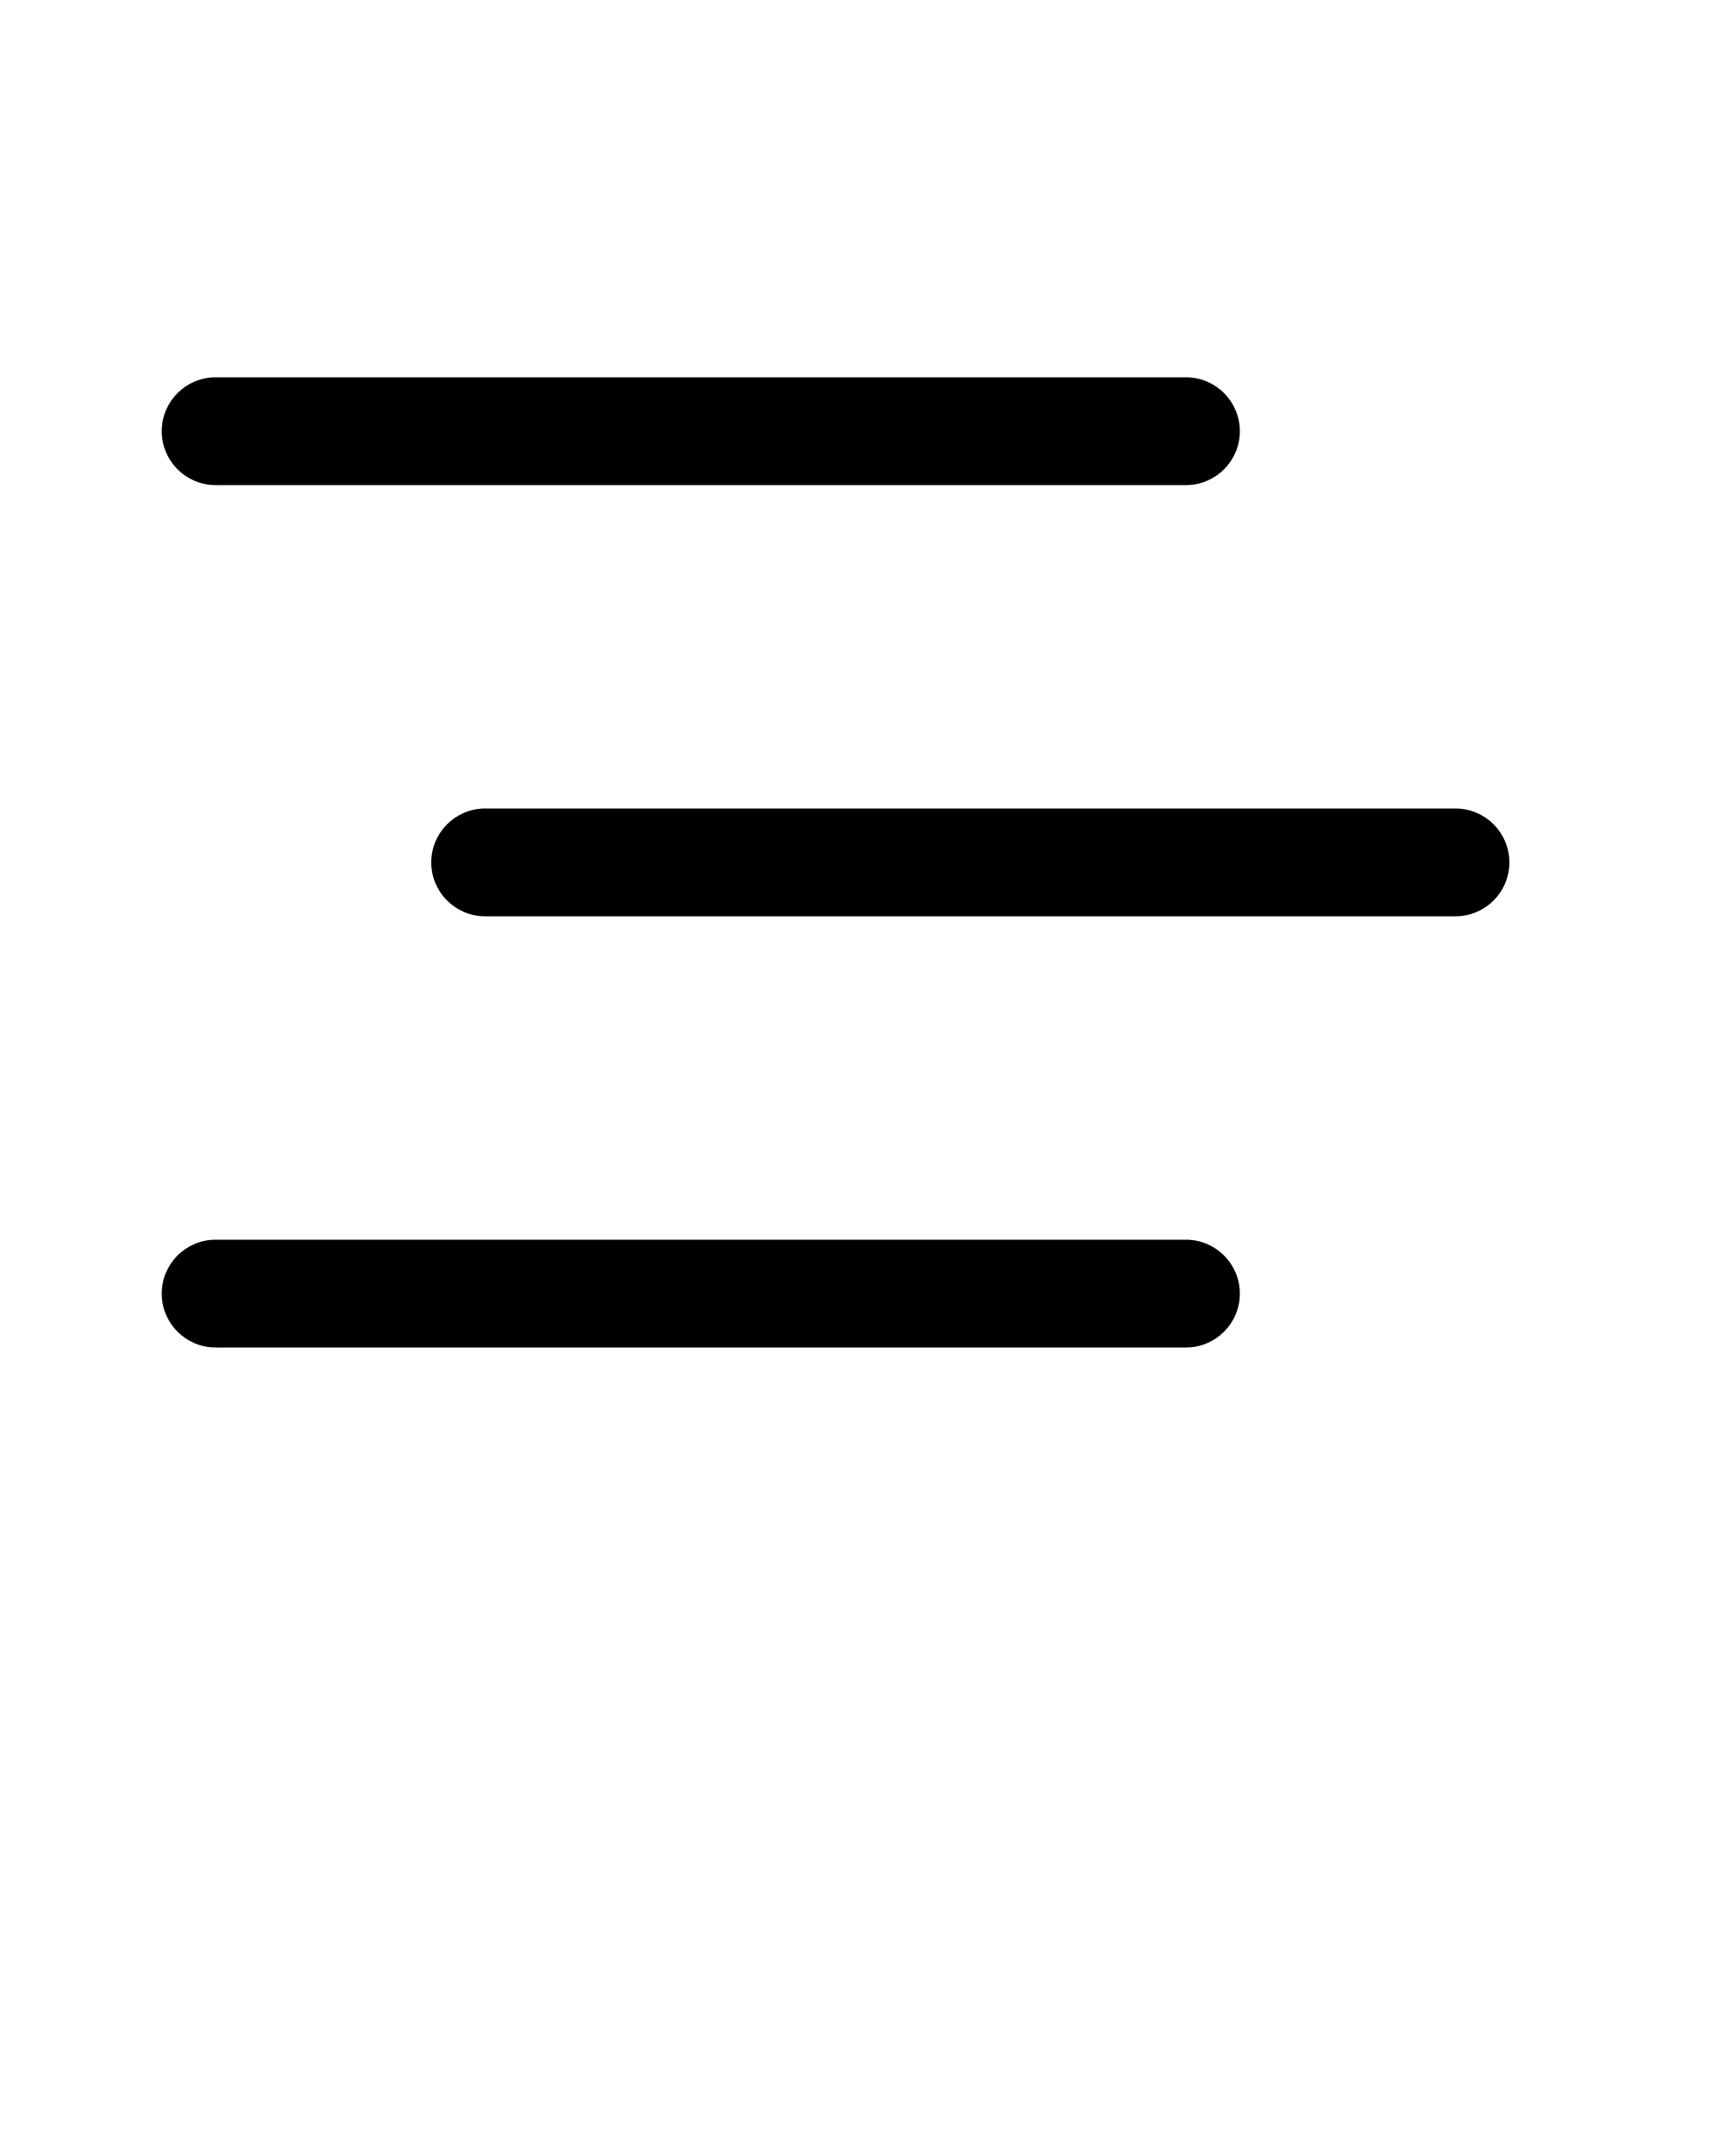
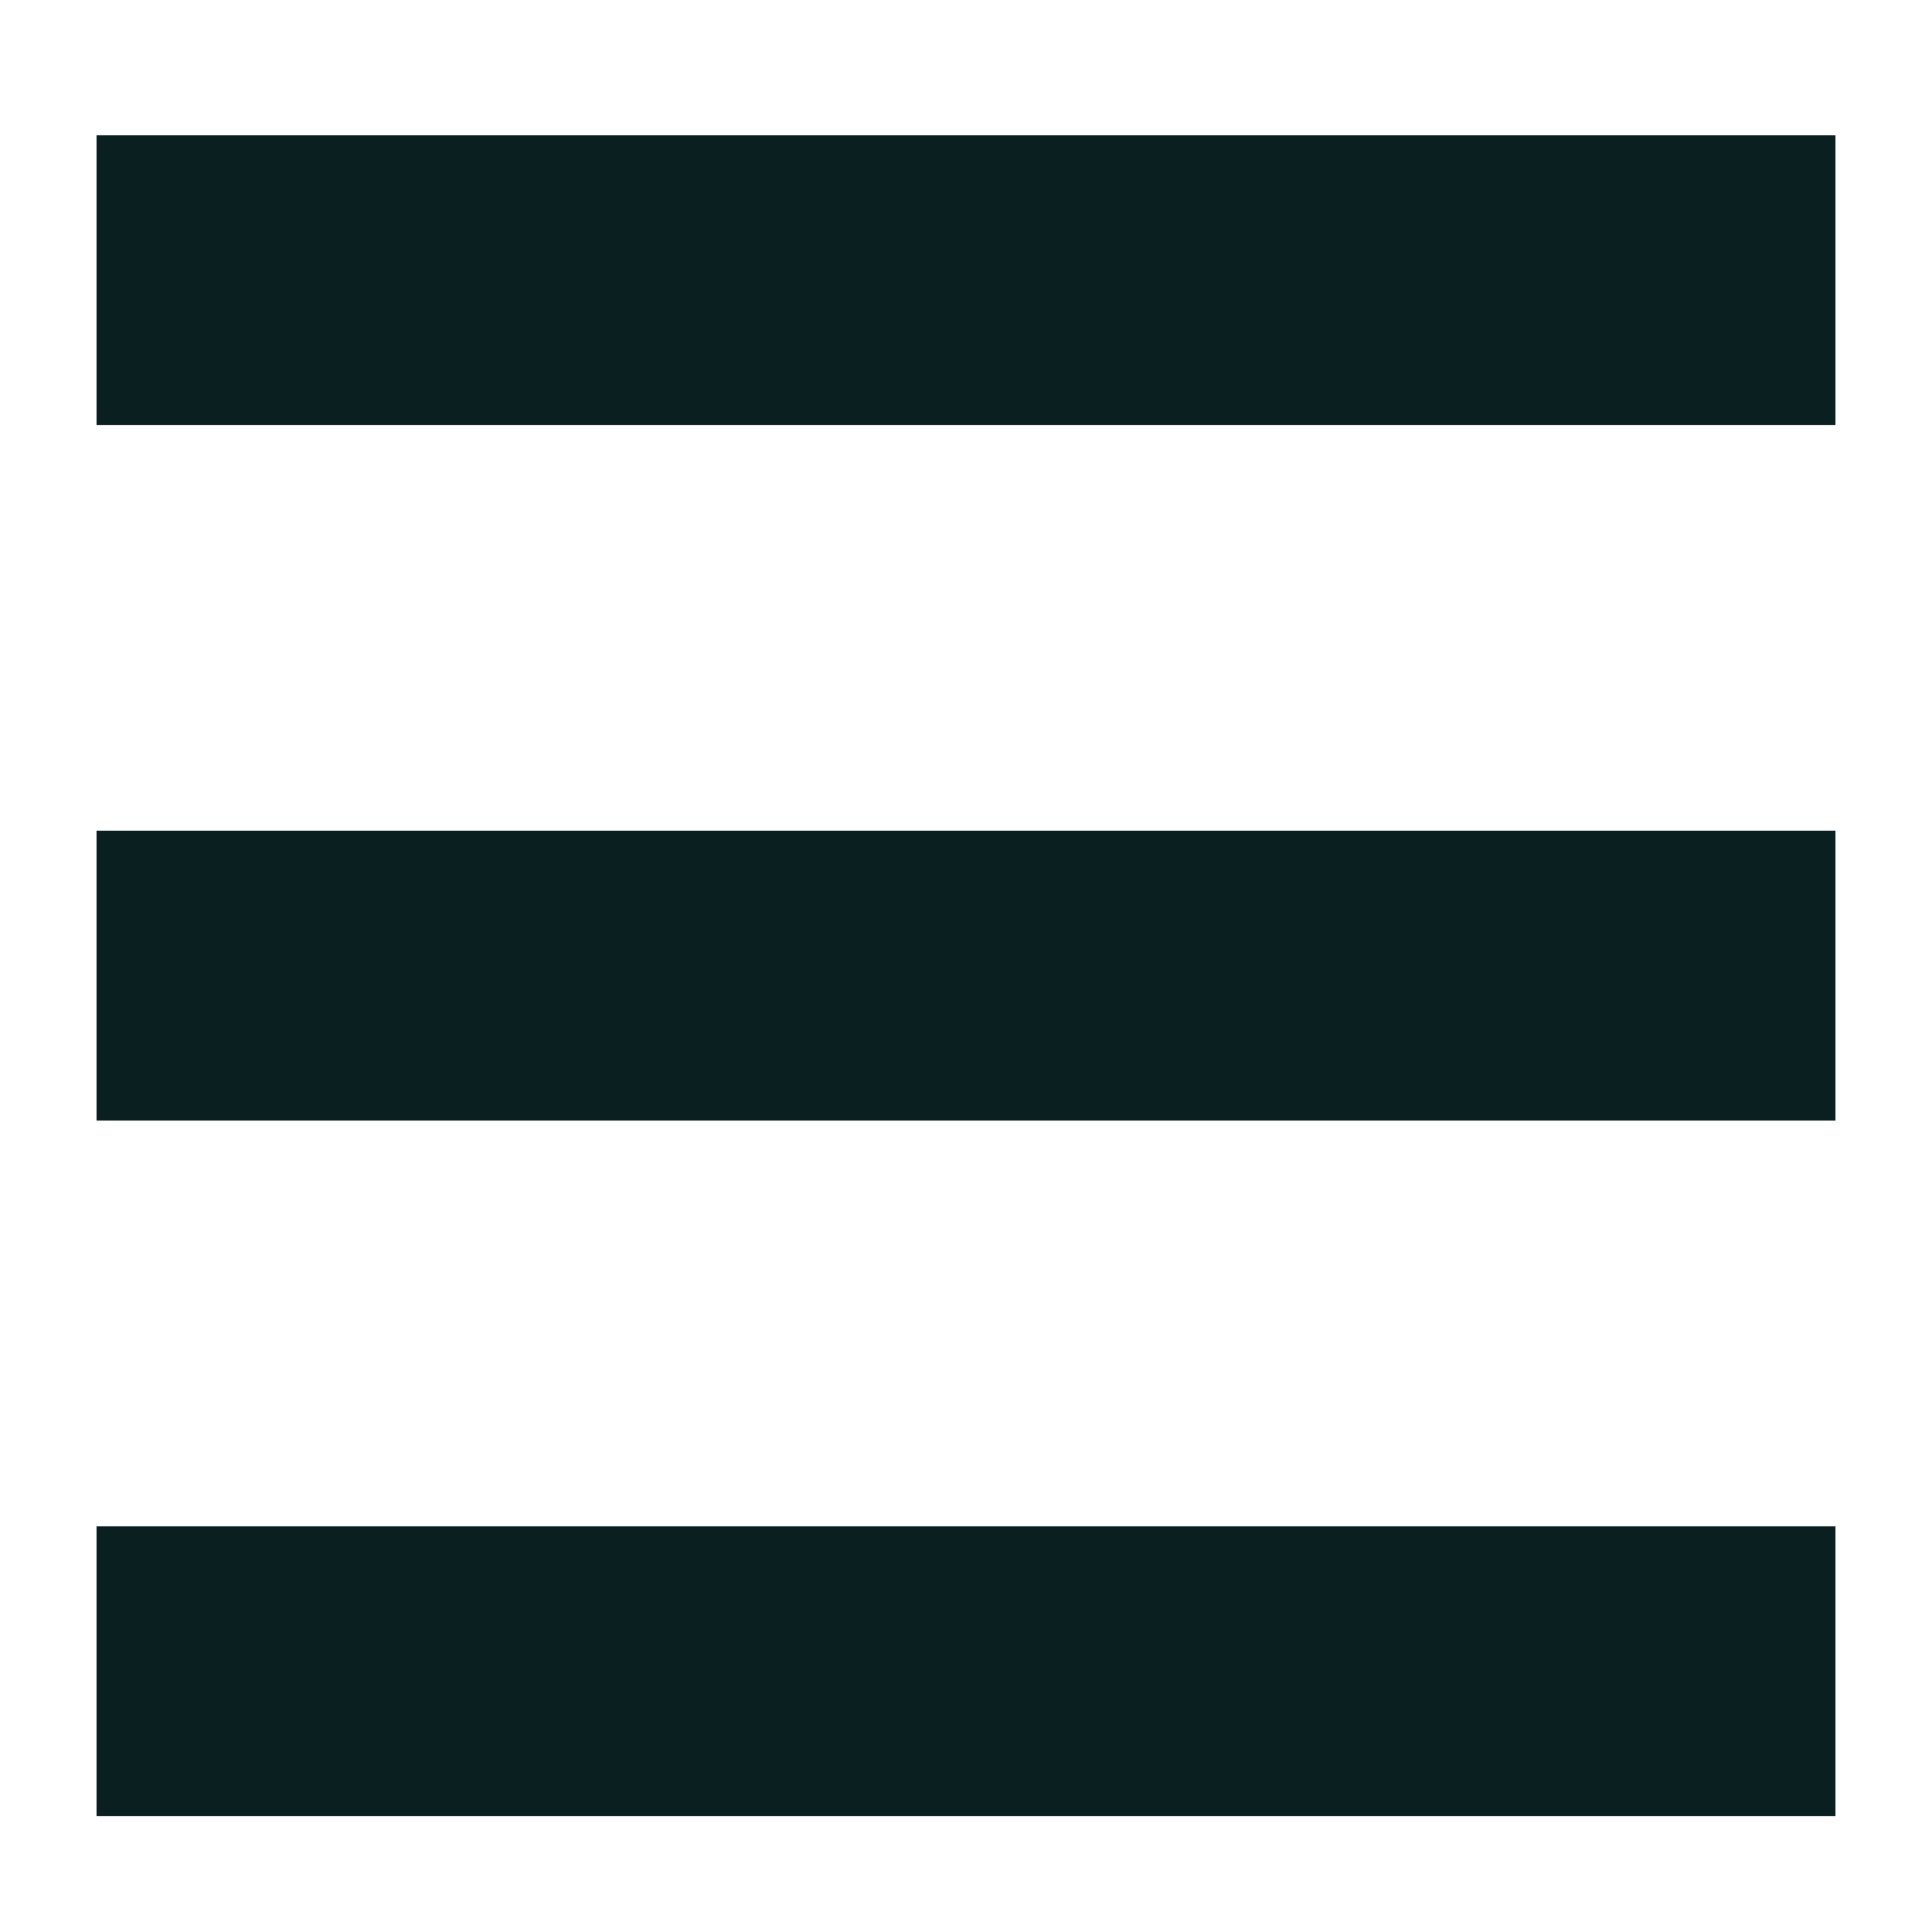
- <svg xmlns="http://www.w3.org/2000/svg" viewBox="0 0 32 40" version="1.1" x="0px" y="0px">
-   <g stroke="none" stroke-width="1" fill="none" fill-rule="evenodd">
-     <path d="M27,17 L9,17 C8.448,17 8,16.552 8,16 C8,15.448 8.448,15 9,15 L27,15 C27.552,15 28,15.448 28,16 C28,16.552 27.552,17 27,17 Z M22,25 L4,25 C3.448,25 3,24.552 3,24 C3,23.448 3.448,23 4,23 L22,23 C22.552,23 23,23.448 23,24 C23,24.552 22.552,25 22,25 Z M22,9 L4,9 C3.448,9 3,8.552 3,8 C3,7.448 3.448,7 4,7 L22,7 C22.552,7 23,7.448 23,8 C23,8.552 22.552,9 22,9 Z" fill="#000000" fill-rule="nonzero" />
-   </g>
+ <svg xmlns="http://www.w3.org/2000/svg" viewBox="0 0 100 100" x="0px" y="0px">
+   <style type="text/css">
+     .baseFill {
+       fill: #091f20;
+     }
+   </style>
+   <rect class="baseFill" x="5" y="7" width="90" height="15" />
+   <rect class="baseFill" x="5" y="43" width="90" height="15" />
+   <rect class="baseFill" x="5" y="79" width="90" height="15" />
</svg>
